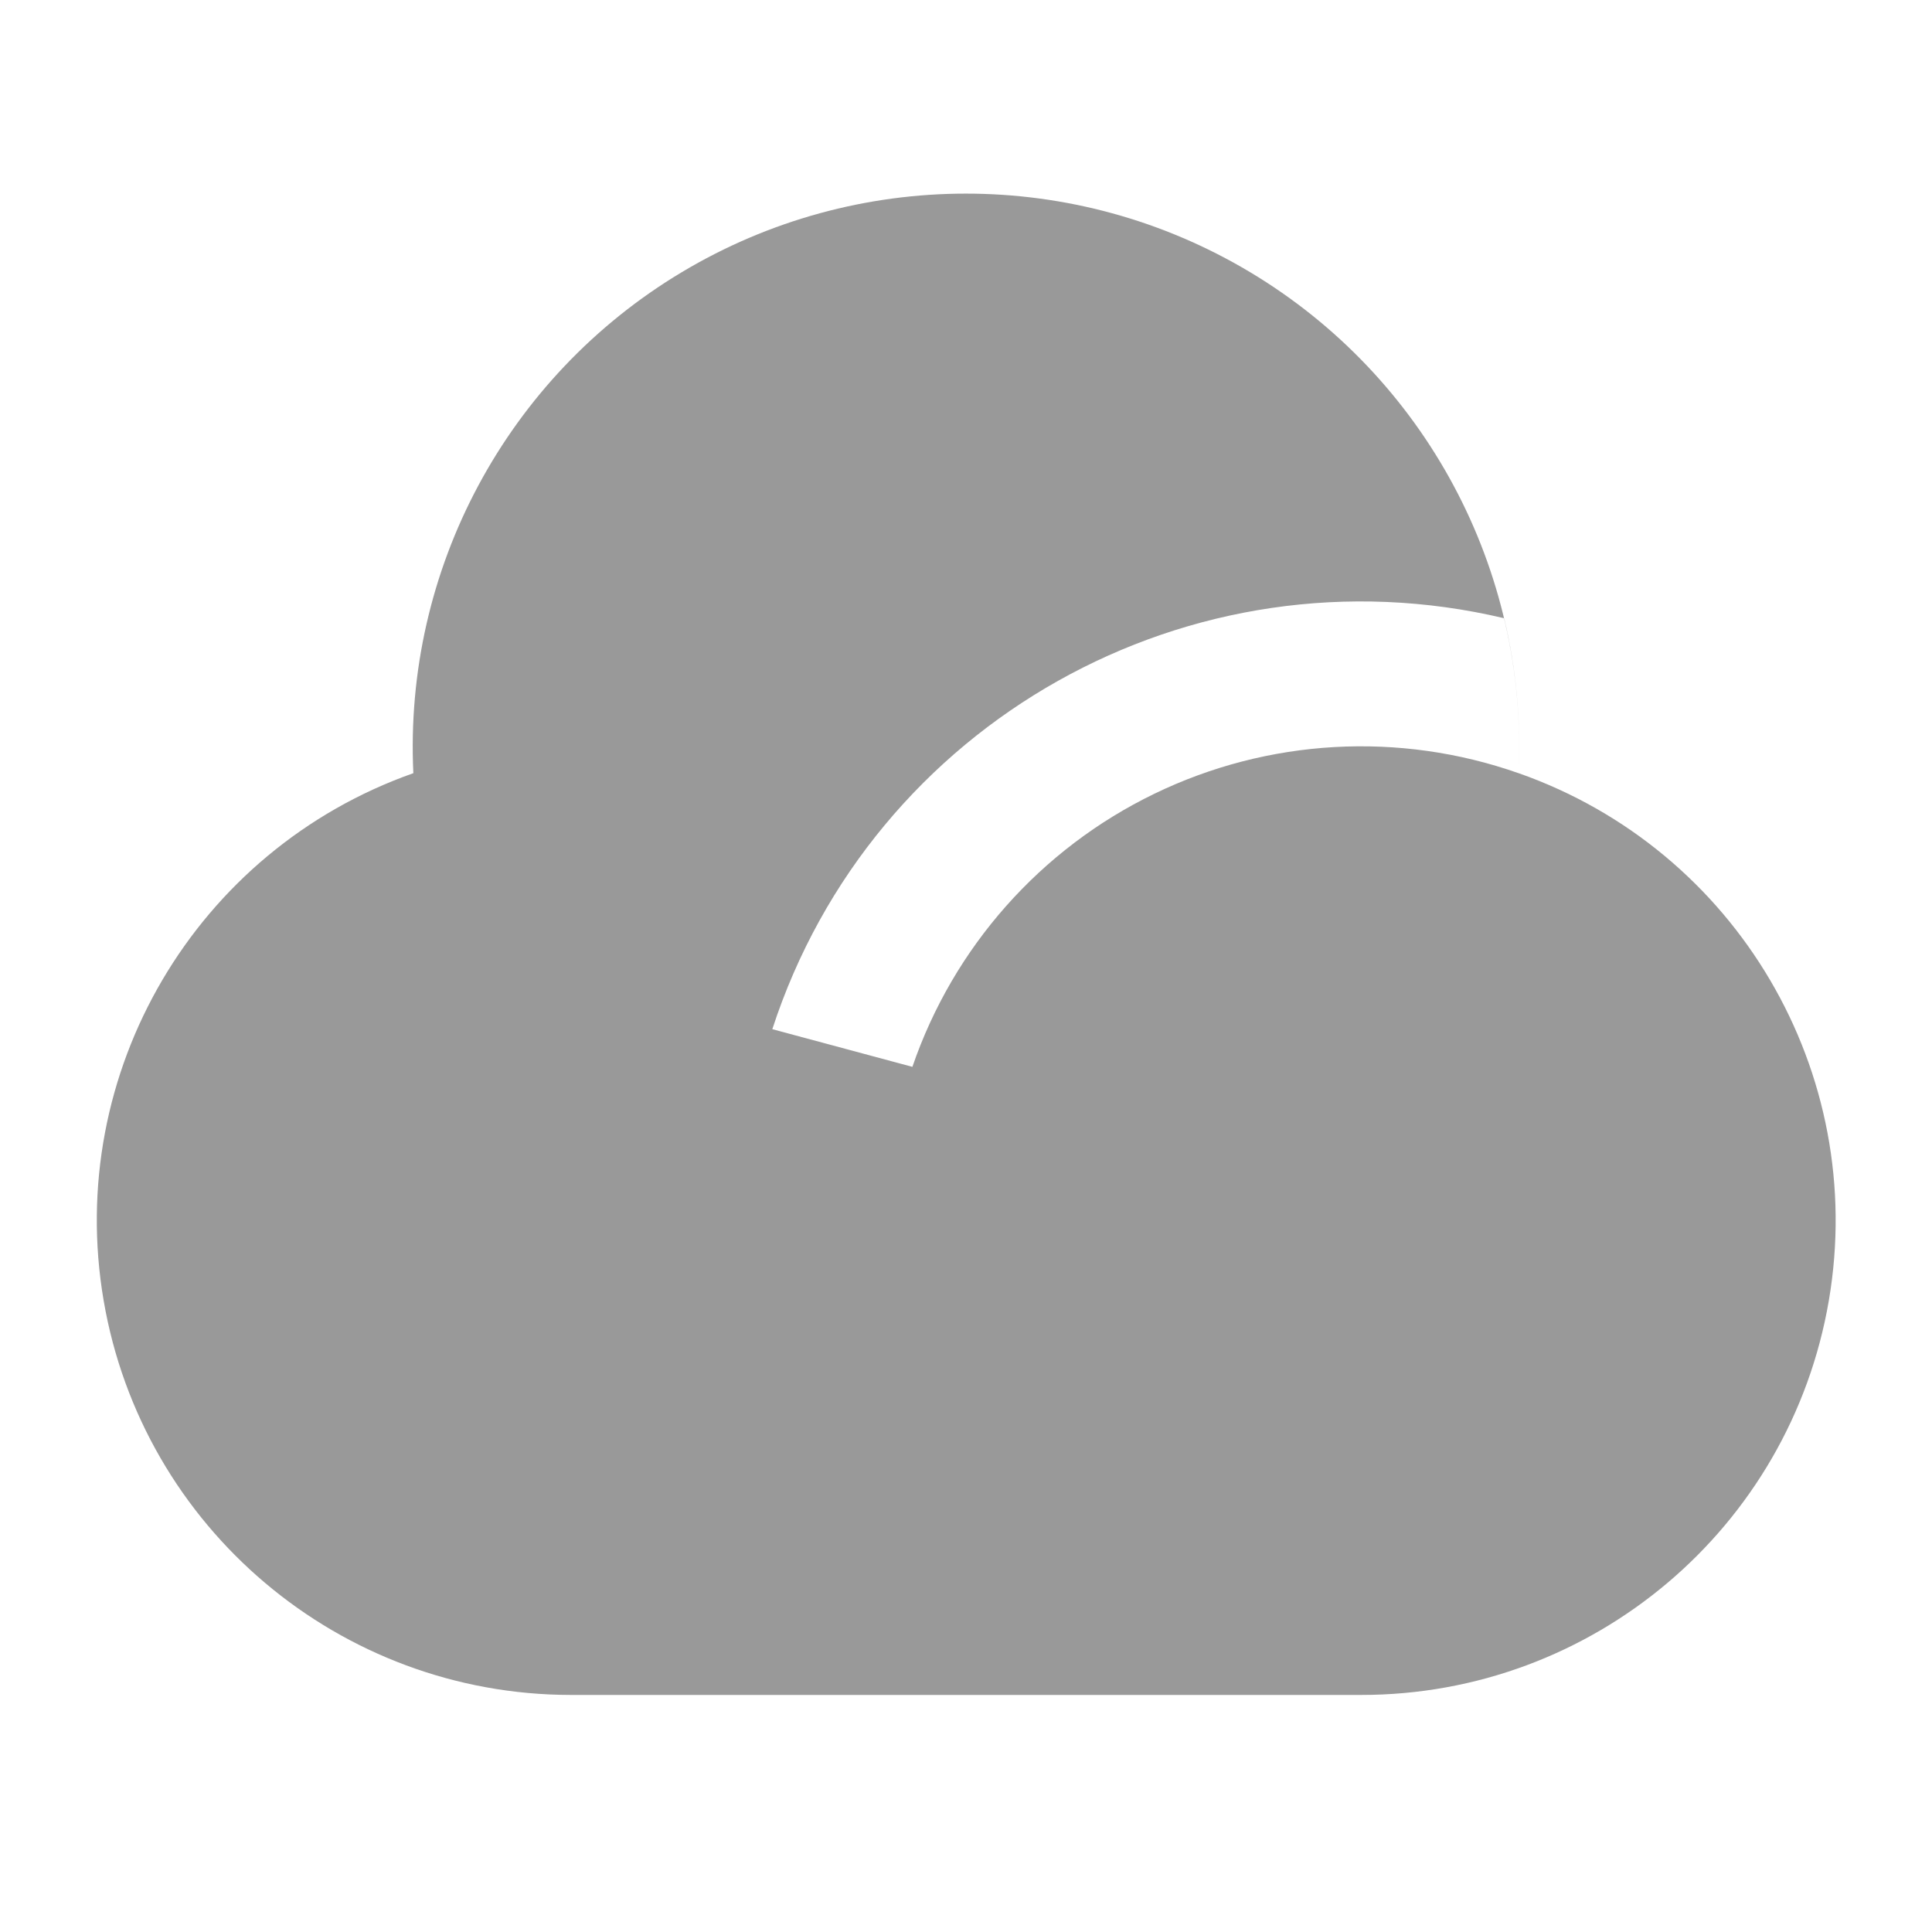
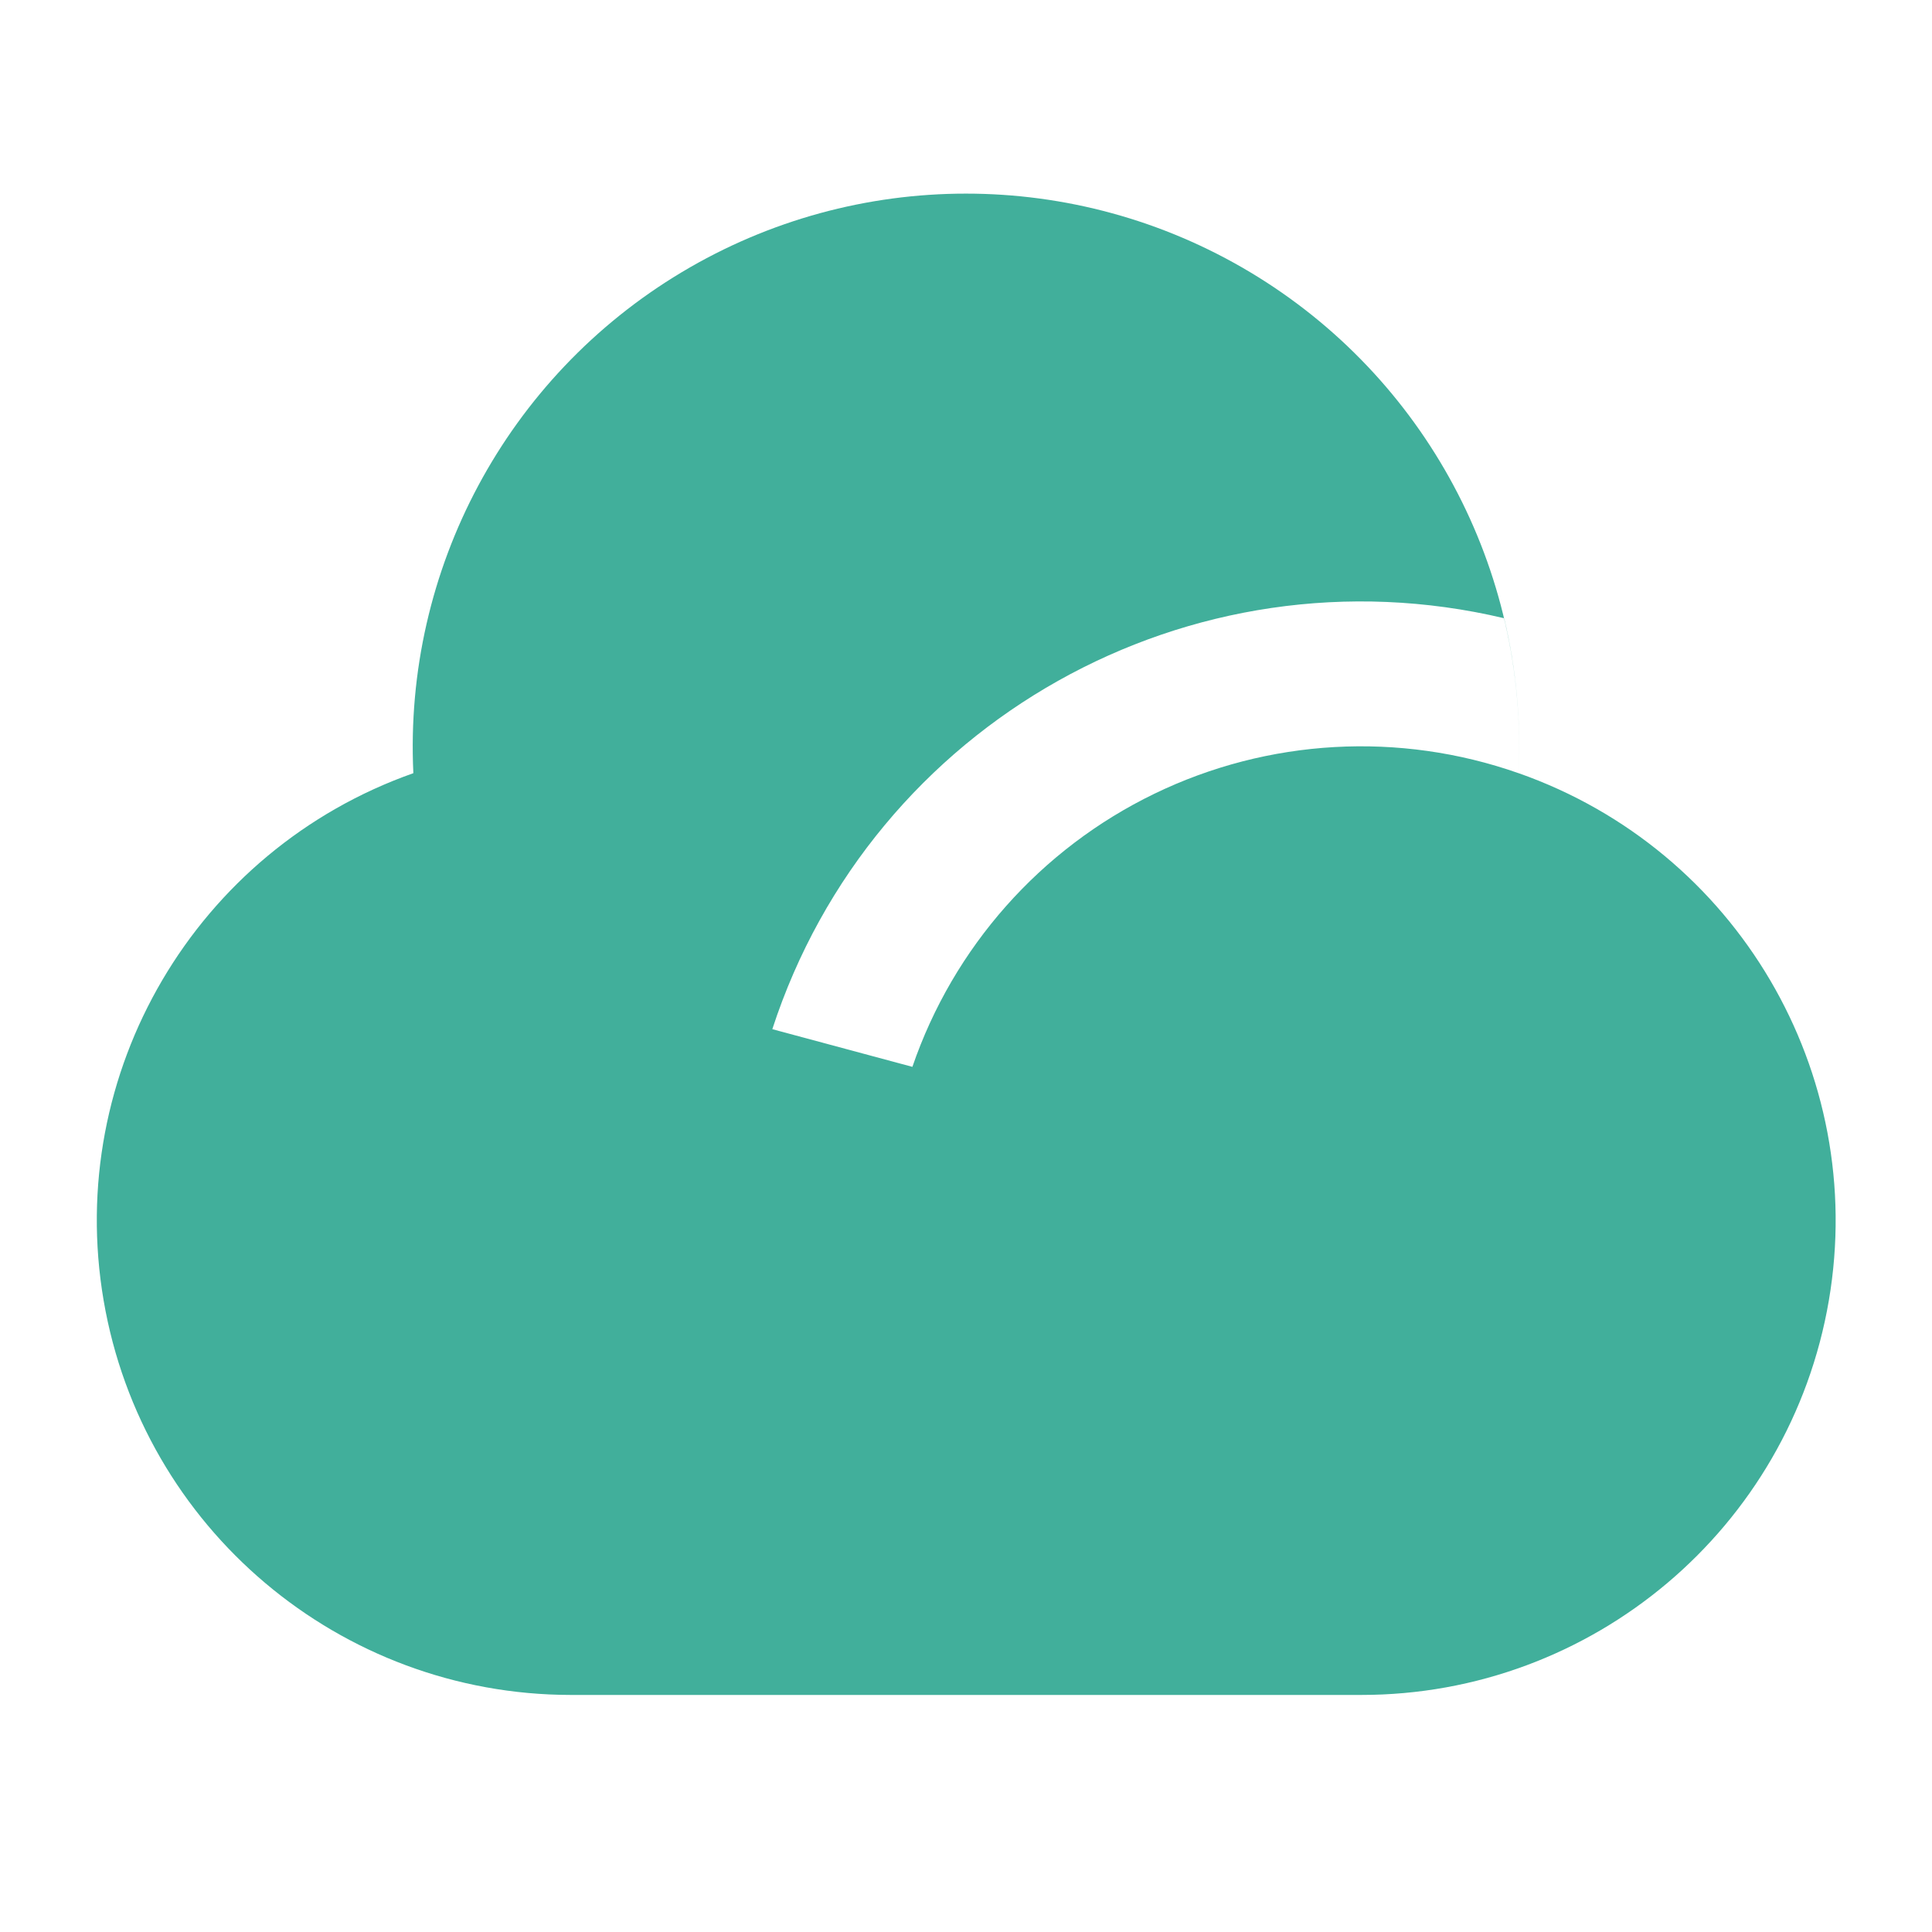
<svg xmlns="http://www.w3.org/2000/svg" t="1662808485534" class="icon" viewBox="0 0 1024 1024" version="1.1" p-id="2196" width="90" height="90">
-   <path d="M804.864 409.805a293.222 293.222 0 1 0-585.779 0 251.443 251.443 0 0 0 83.456 488.55H721.459a251.392 251.392 0 0 0 83.456-488.55z m0 0a251.443 251.443 0 0 0-321.28 155.648l-74.24-19.968A328.294 328.294 0 0 1 797.235 327.68a293.939 293.939 0 0 1 7.629 82.176z" fill="#999999" p-id="2197" />
+   <path d="M804.864 409.805a293.222 293.222 0 1 0-585.779 0 251.443 251.443 0 0 0 83.456 488.55H721.459a251.392 251.392 0 0 0 83.456-488.55z m0 0a251.443 251.443 0 0 0-321.28 155.648l-74.24-19.968A328.294 328.294 0 0 1 797.235 327.68a293.939 293.939 0 0 1 7.629 82.176z" fill="#41AF9B" p-id="2197" />
</svg>
